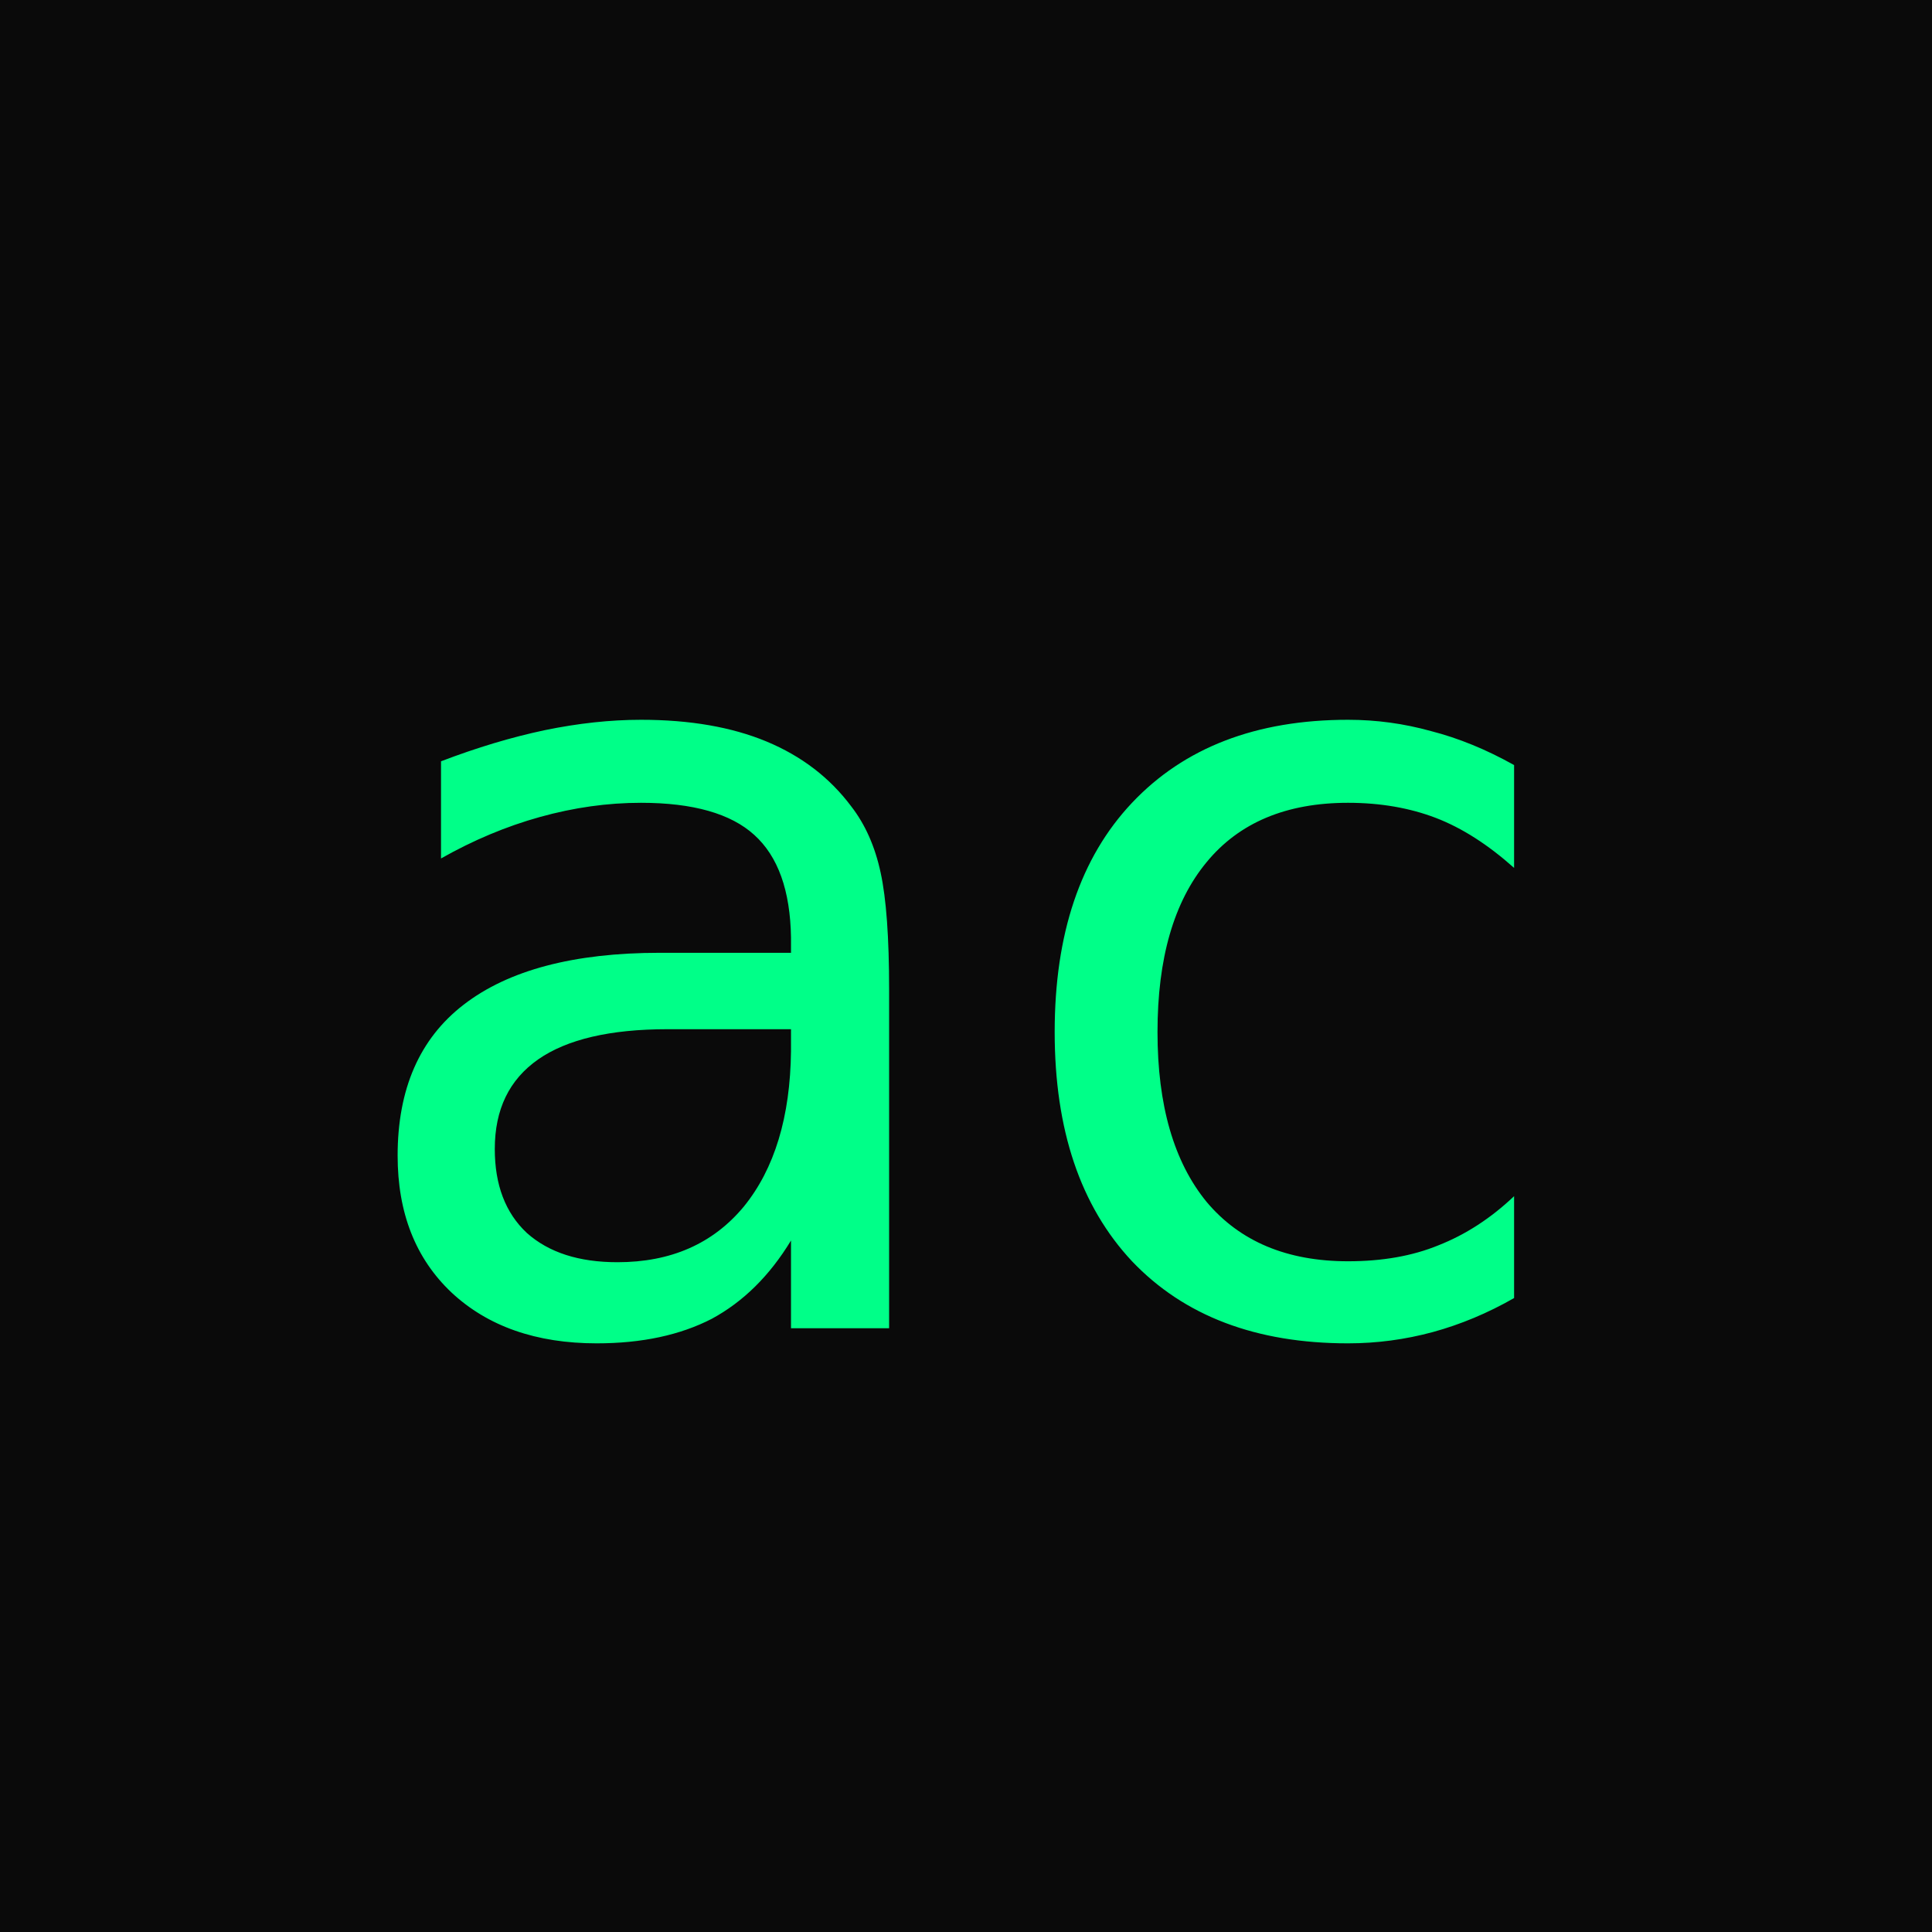
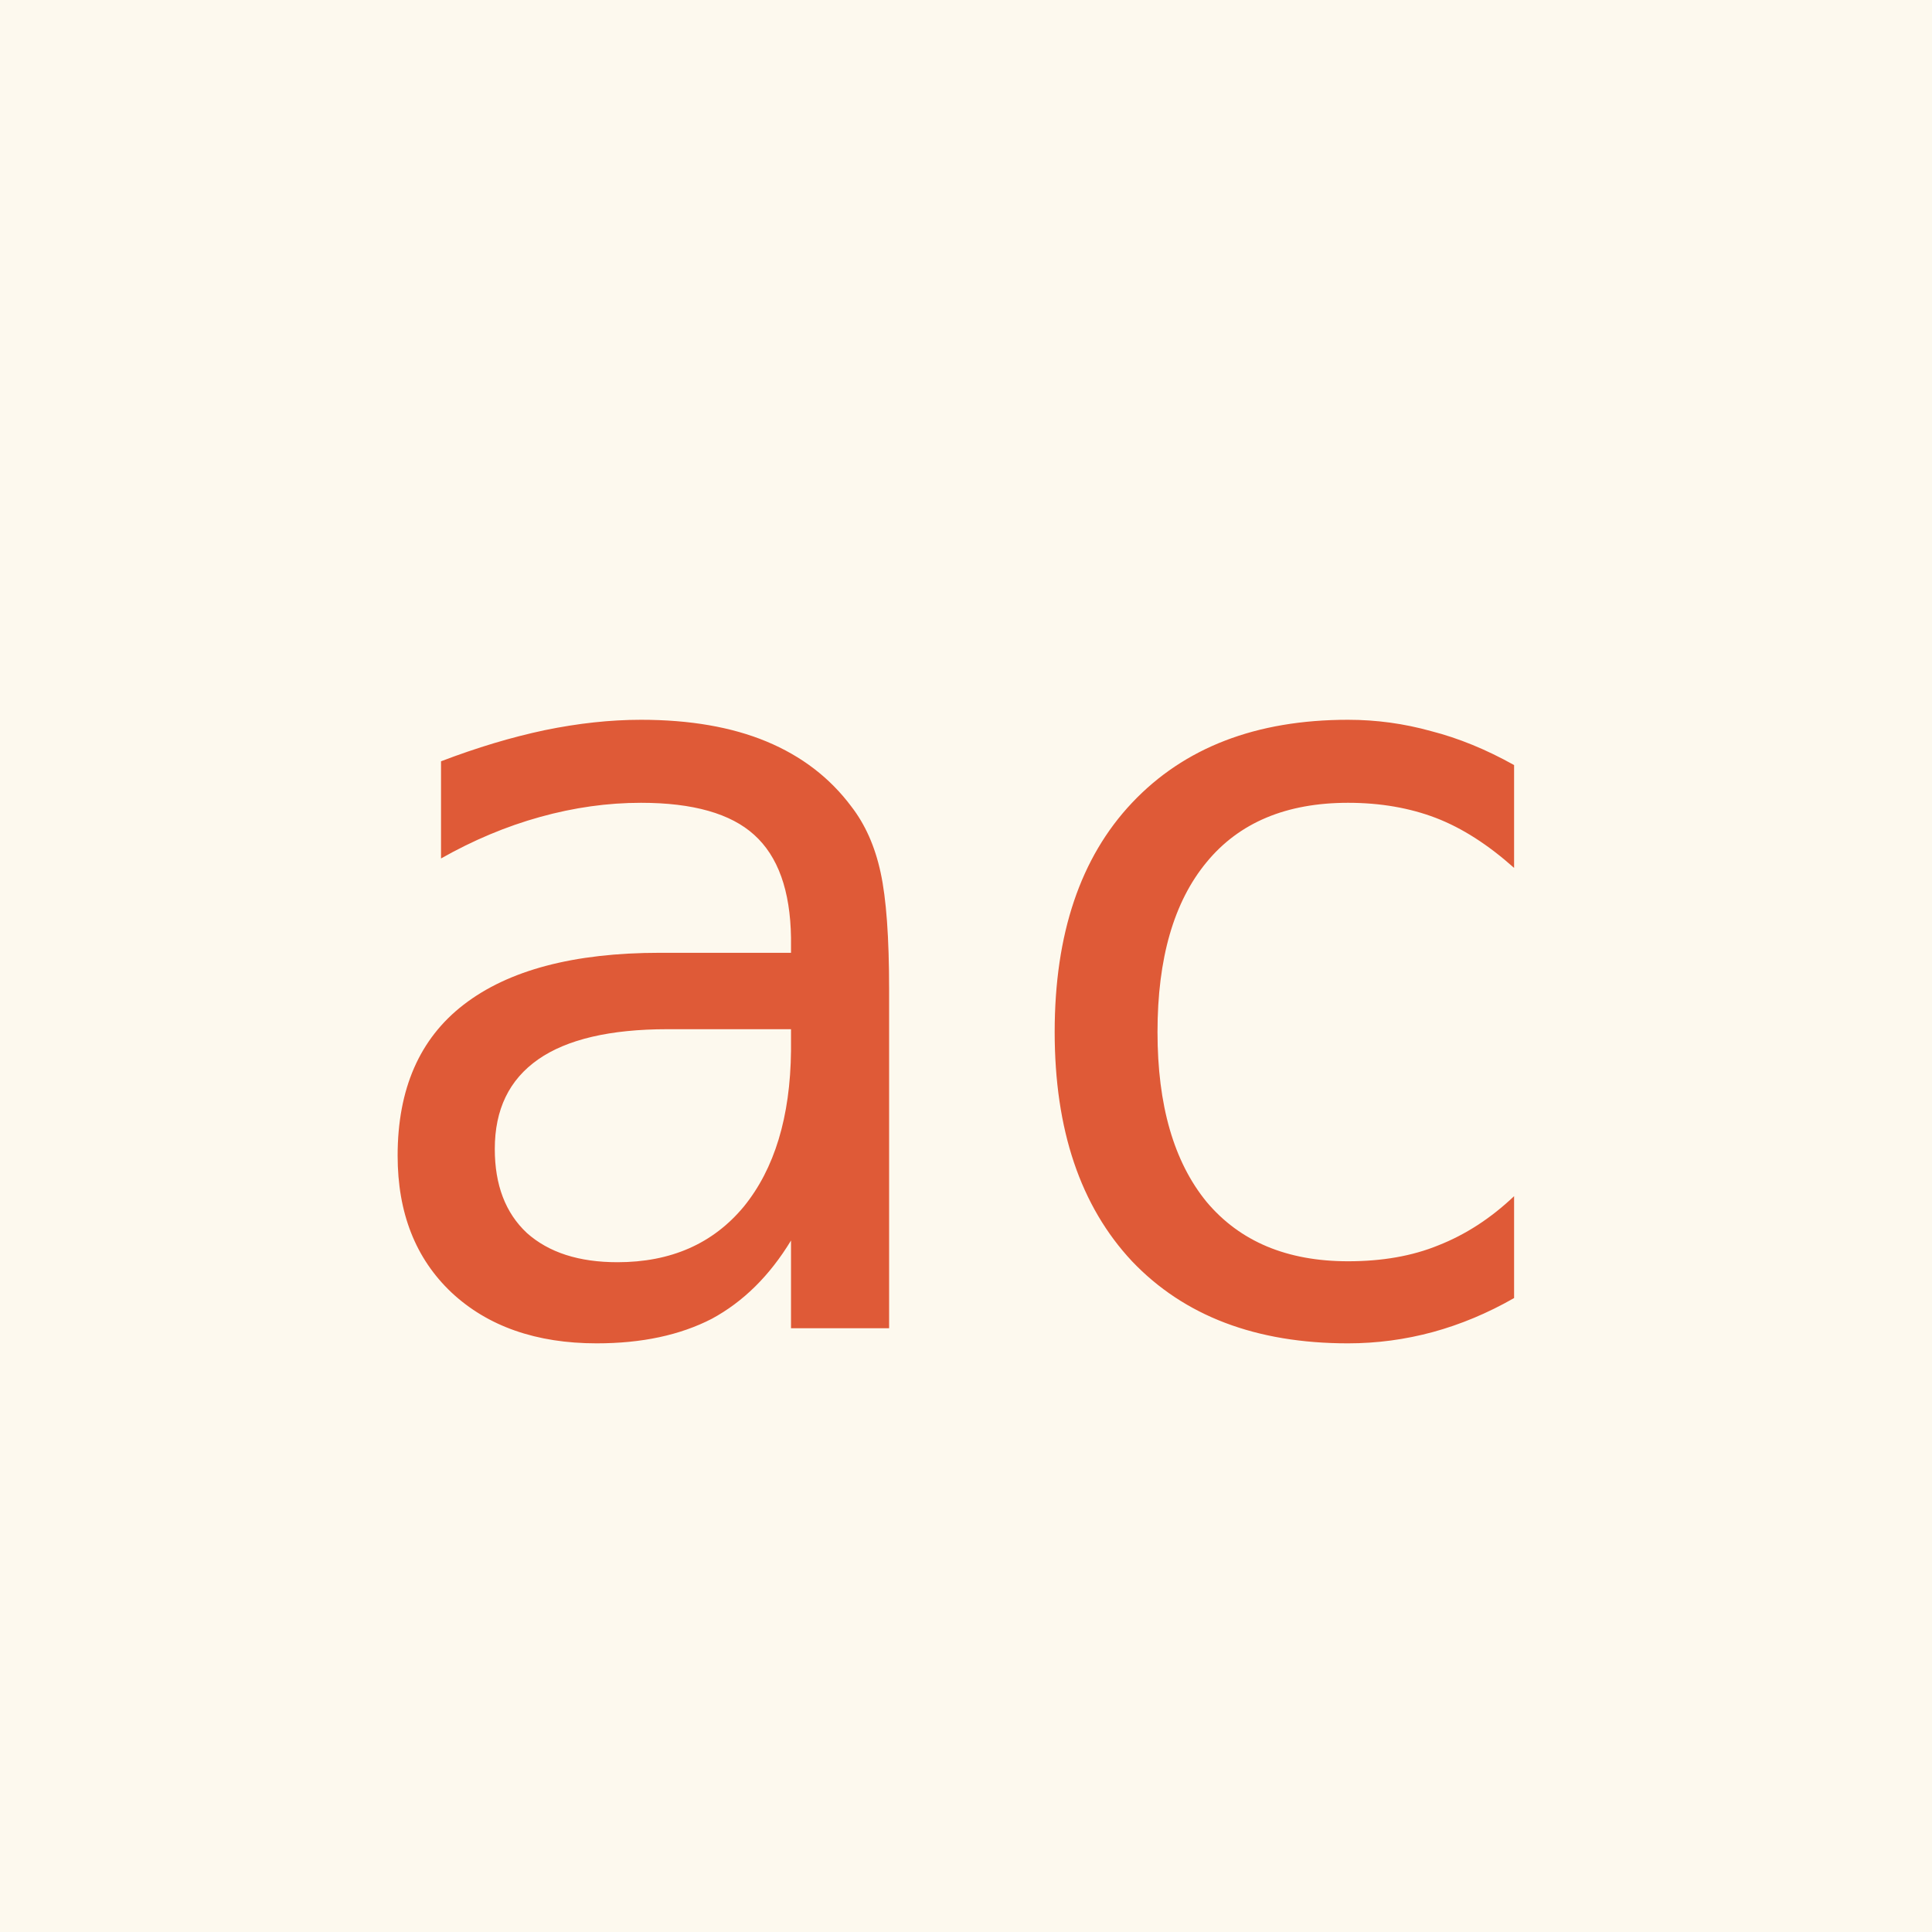
<svg xmlns="http://www.w3.org/2000/svg" viewBox="0 0 32 32">
-   <rect width="32" height="32" fill="#0a0a0a" />
-   <text x="16" y="22" font-family="ui-monospace, JetBrains Mono, monospace" font-size="18" font-weight="500" fill="#00ff88" text-anchor="middle" letter-spacing="-0.5">ac</text>
+   <rect width="32" height="32" fill="#fdf9ee" />
+   <text x="16" y="22" font-family="ui-monospace, JetBrains Mono, monospace" font-size="18" font-weight="500" fill="#df5a37" text-anchor="middle" letter-spacing="-0.5">ac</text>
</svg>
